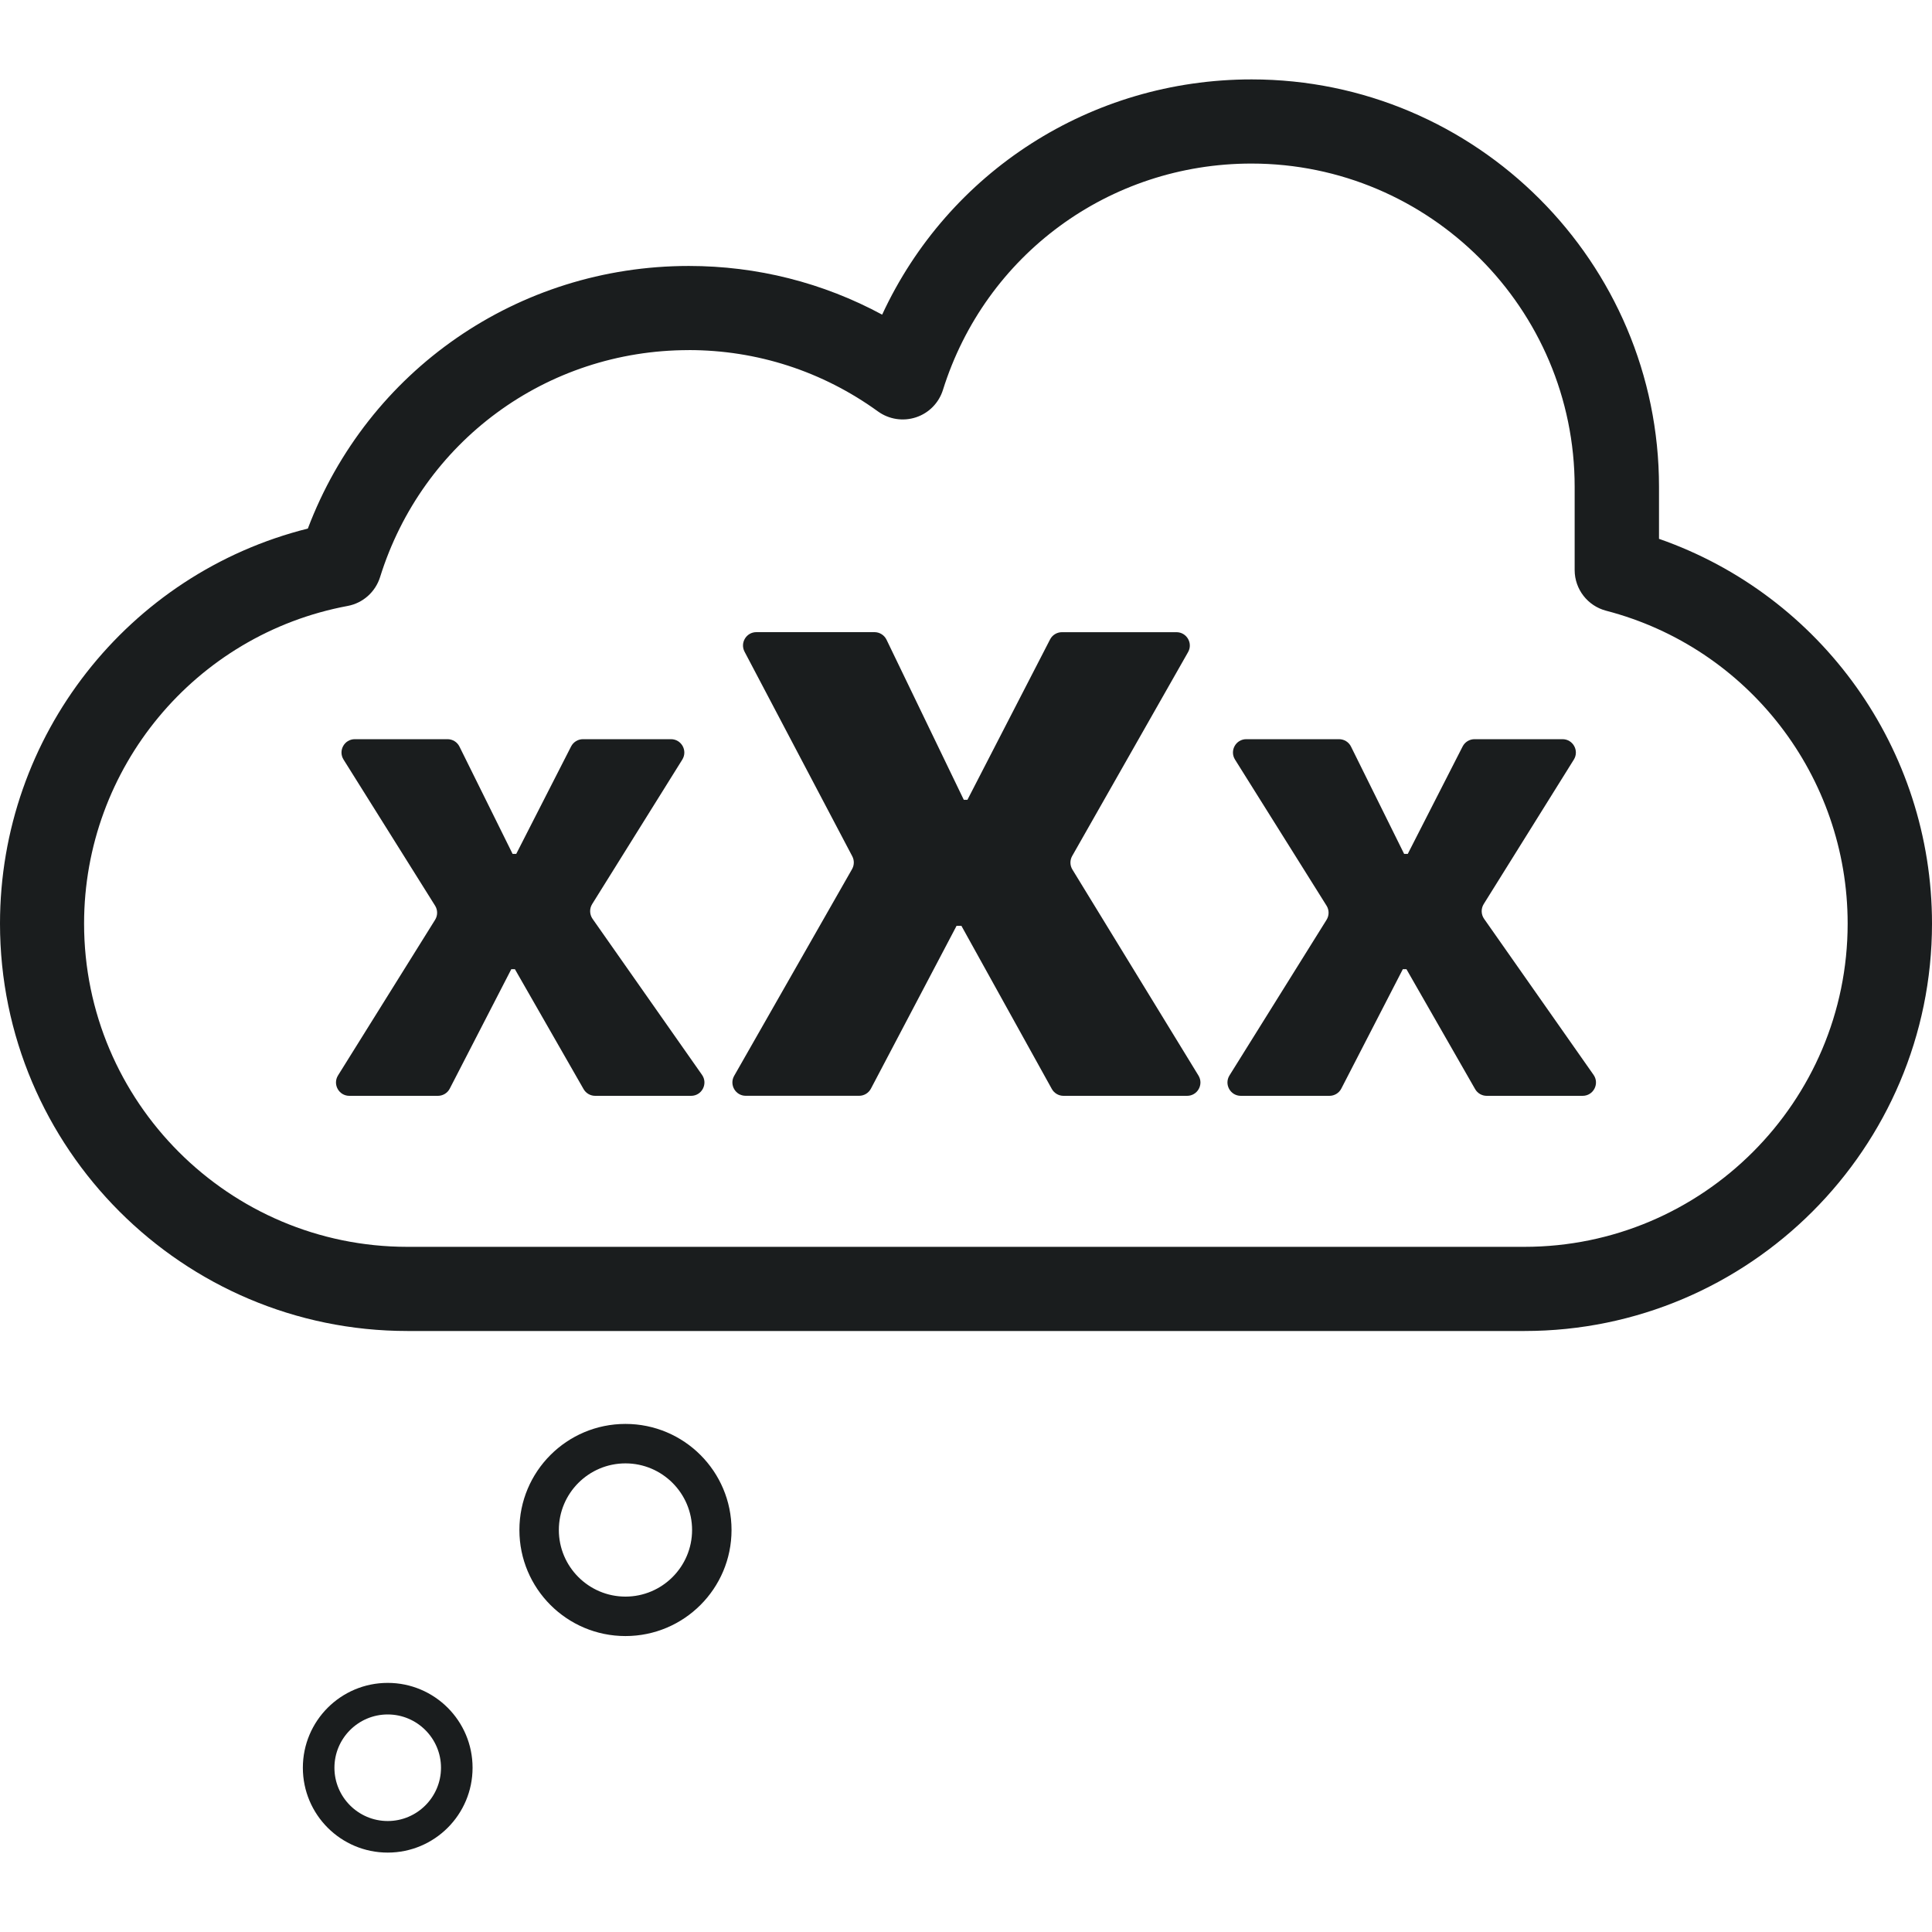
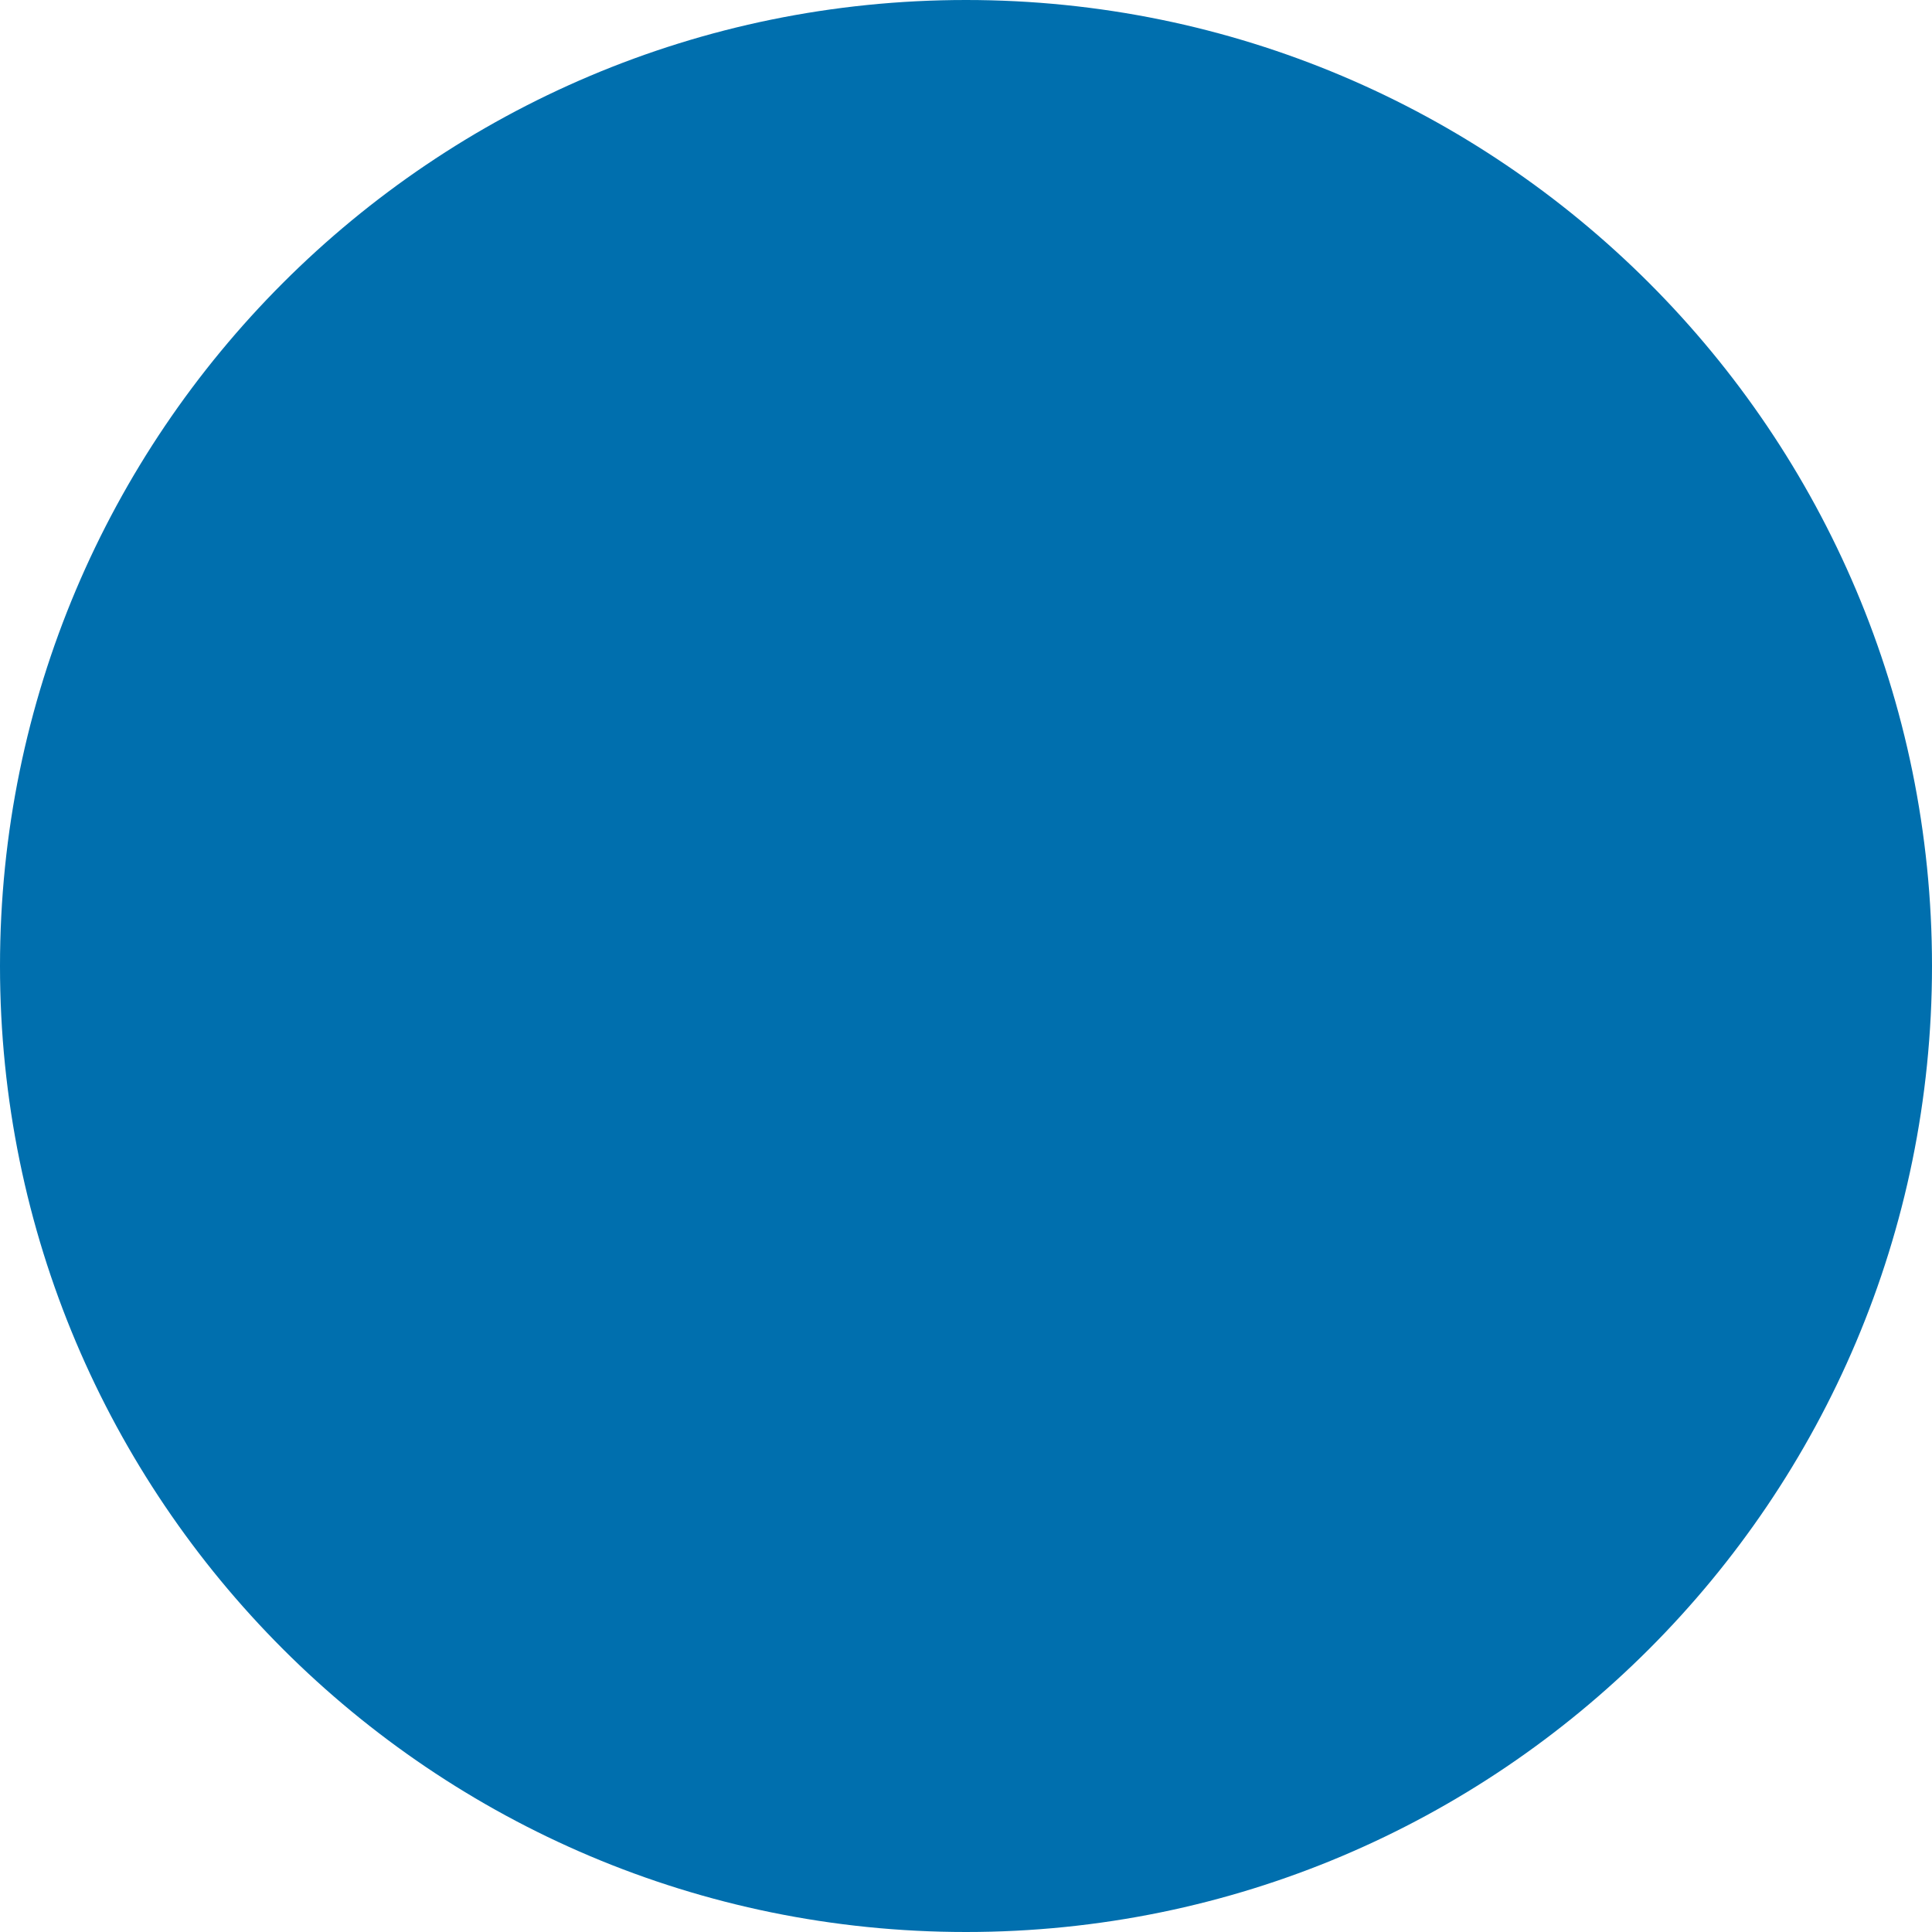
<svg xmlns="http://www.w3.org/2000/svg" version="1.1" id="fantasy" x="0px" y="0px" width="50px" height="50px" viewBox="0 0 50 50" enable-background="new 0 0 50 50" xml:space="preserve">
-   <g>
-     <g>
-       <g>
-         <g>
-           <g>
-             <path fill="#1A1D1E" d="M39.451,34.446H10.544C4.731,34.446,0,29.715,0,23.902c0-4.857,3.314-9.058,7.967-10.223       c1.548-4.09,5.433-6.796,9.86-6.796c1.766,0,3.471,0.433,5.003,1.26c1.71-3.691,5.398-6.088,9.561-6.088       c5.813,0,10.544,4.731,10.544,10.544v1.346C47.135,15.41,50,19.389,50,23.902c0,5.813-4.731,10.544-10.544,10.544H39.451z        M17.825,9.061c-3.683,0-6.893,2.361-7.989,5.875c-0.121,0.385-0.444,0.673-0.84,0.746c-3.95,0.738-6.82,4.195-6.82,8.22       c0,4.612,3.753,8.366,8.366,8.366h28.909c4.612,0,8.366-3.753,8.366-8.366c0-3.807-2.569-7.137-6.249-8.096       c-0.479-0.124-0.816-0.557-0.816-1.053v-2.154c0-4.612-3.753-8.366-8.366-8.366c-3.675,0-6.885,2.356-7.983,5.859       c-0.105,0.334-0.363,0.598-0.697,0.708c-0.334,0.11-0.697,0.054-0.983-0.151c-1.435-1.039-3.129-1.589-4.9-1.589L17.825,9.061z       " />
-           </g>
-         </g>
-         <path fill="#1A1D1E" d="M10.034,44.37c0.76,0,1.379,0.619,1.379,1.379c0,0.76-0.619,1.379-1.379,1.379     c-0.76,0-1.379-0.619-1.379-1.379C8.655,44.989,9.273,44.37,10.034,44.37 M10.034,43.553c-1.213,0-2.196,0.983-2.196,2.196     c0,1.213,0.983,2.196,2.196,2.196s2.196-0.983,2.196-2.196C12.23,44.536,11.246,43.553,10.034,43.553L10.034,43.553z" />
-         <path fill="#1A1D1E" d="M16.187,37.872c0.95,0,1.724,0.773,1.724,1.724c0,0.95-0.773,1.724-1.724,1.724     c-0.95,0-1.724-0.773-1.724-1.724S15.236,37.872,16.187,37.872 M16.187,36.851c-1.516,0-2.745,1.229-2.745,2.745     s1.229,2.745,2.745,2.745s2.745-1.229,2.745-2.745S17.703,36.851,16.187,36.851L16.187,36.851z" />
-       </g>
-     </g>
-     <g>
-       <g>
-         <g>
-           <path fill="#1A1D1E" d="M11.582,19.13c0.131,0,0.251,0.074,0.309,0.192l1.375,2.777h0.094l1.42-2.781      c0.059-0.115,0.178-0.188,0.307-0.188h2.278c0.271,0,0.436,0.298,0.293,0.528l-2.333,3.74c-0.073,0.118-0.069,0.267,0.01,0.381      l2.833,4.038c0.16,0.229-0.003,0.543-0.283,0.543h-2.482c-0.124,0-0.238-0.066-0.3-0.174l-1.777-3.103h-0.094l-1.592,3.09      c-0.059,0.115-0.178,0.187-0.307,0.187H9.041c-0.271,0-0.436-0.298-0.293-0.528l2.512-4.027c0.07-0.112,0.07-0.254,0-0.366      l-2.369-3.781c-0.144-0.23,0.021-0.528,0.292-0.528H11.582z" />
-         </g>
-         <g>
-           <path fill="#1A1D1E" d="M24.943,20.699h0.094l2.139-4.151c0.059-0.115,0.178-0.187,0.307-0.187h2.964      c0.265,0,0.431,0.286,0.3,0.516l-2.999,5.276c-0.062,0.109-0.06,0.244,0.006,0.351l3.262,5.331      c0.141,0.23-0.025,0.525-0.294,0.525h-3.199c-0.125,0-0.241-0.068-0.302-0.178l-2.34-4.222h-0.125l-2.217,4.215      c-0.06,0.113-0.177,0.184-0.305,0.184H19.3c-0.265,0-0.431-0.286-0.3-0.516l3.051-5.35c0.058-0.102,0.061-0.227,0.006-0.332      l-2.788-5.295c-0.121-0.23,0.046-0.506,0.305-0.506h3.058c0.132,0,0.253,0.076,0.311,0.195L24.943,20.699z" />
-         </g>
-         <g>
-           <path fill="#1A1D1E" d="M34.655,19.13c0.131,0,0.251,0.074,0.309,0.192l1.375,2.777h0.094l1.42-2.781      c0.059-0.115,0.178-0.188,0.307-0.188h2.278c0.271,0,0.436,0.298,0.293,0.528l-2.333,3.74c-0.073,0.118-0.069,0.267,0.01,0.381      l2.833,4.038c0.16,0.229-0.003,0.543-0.283,0.543h-2.482c-0.124,0-0.238-0.066-0.3-0.174l-1.777-3.103h-0.094l-1.592,3.09      c-0.059,0.115-0.178,0.187-0.307,0.187h-2.294c-0.271,0-0.436-0.298-0.293-0.528l2.512-4.027c0.07-0.112,0.07-0.254,0-0.366      l-2.369-3.781c-0.144-0.23,0.021-0.528,0.292-0.528H34.655z" />
-         </g>
-       </g>
-     </g>
-   </g>
+   <circle fill="#006FAE" cx="25" cy="25" r="25" />
</svg>
